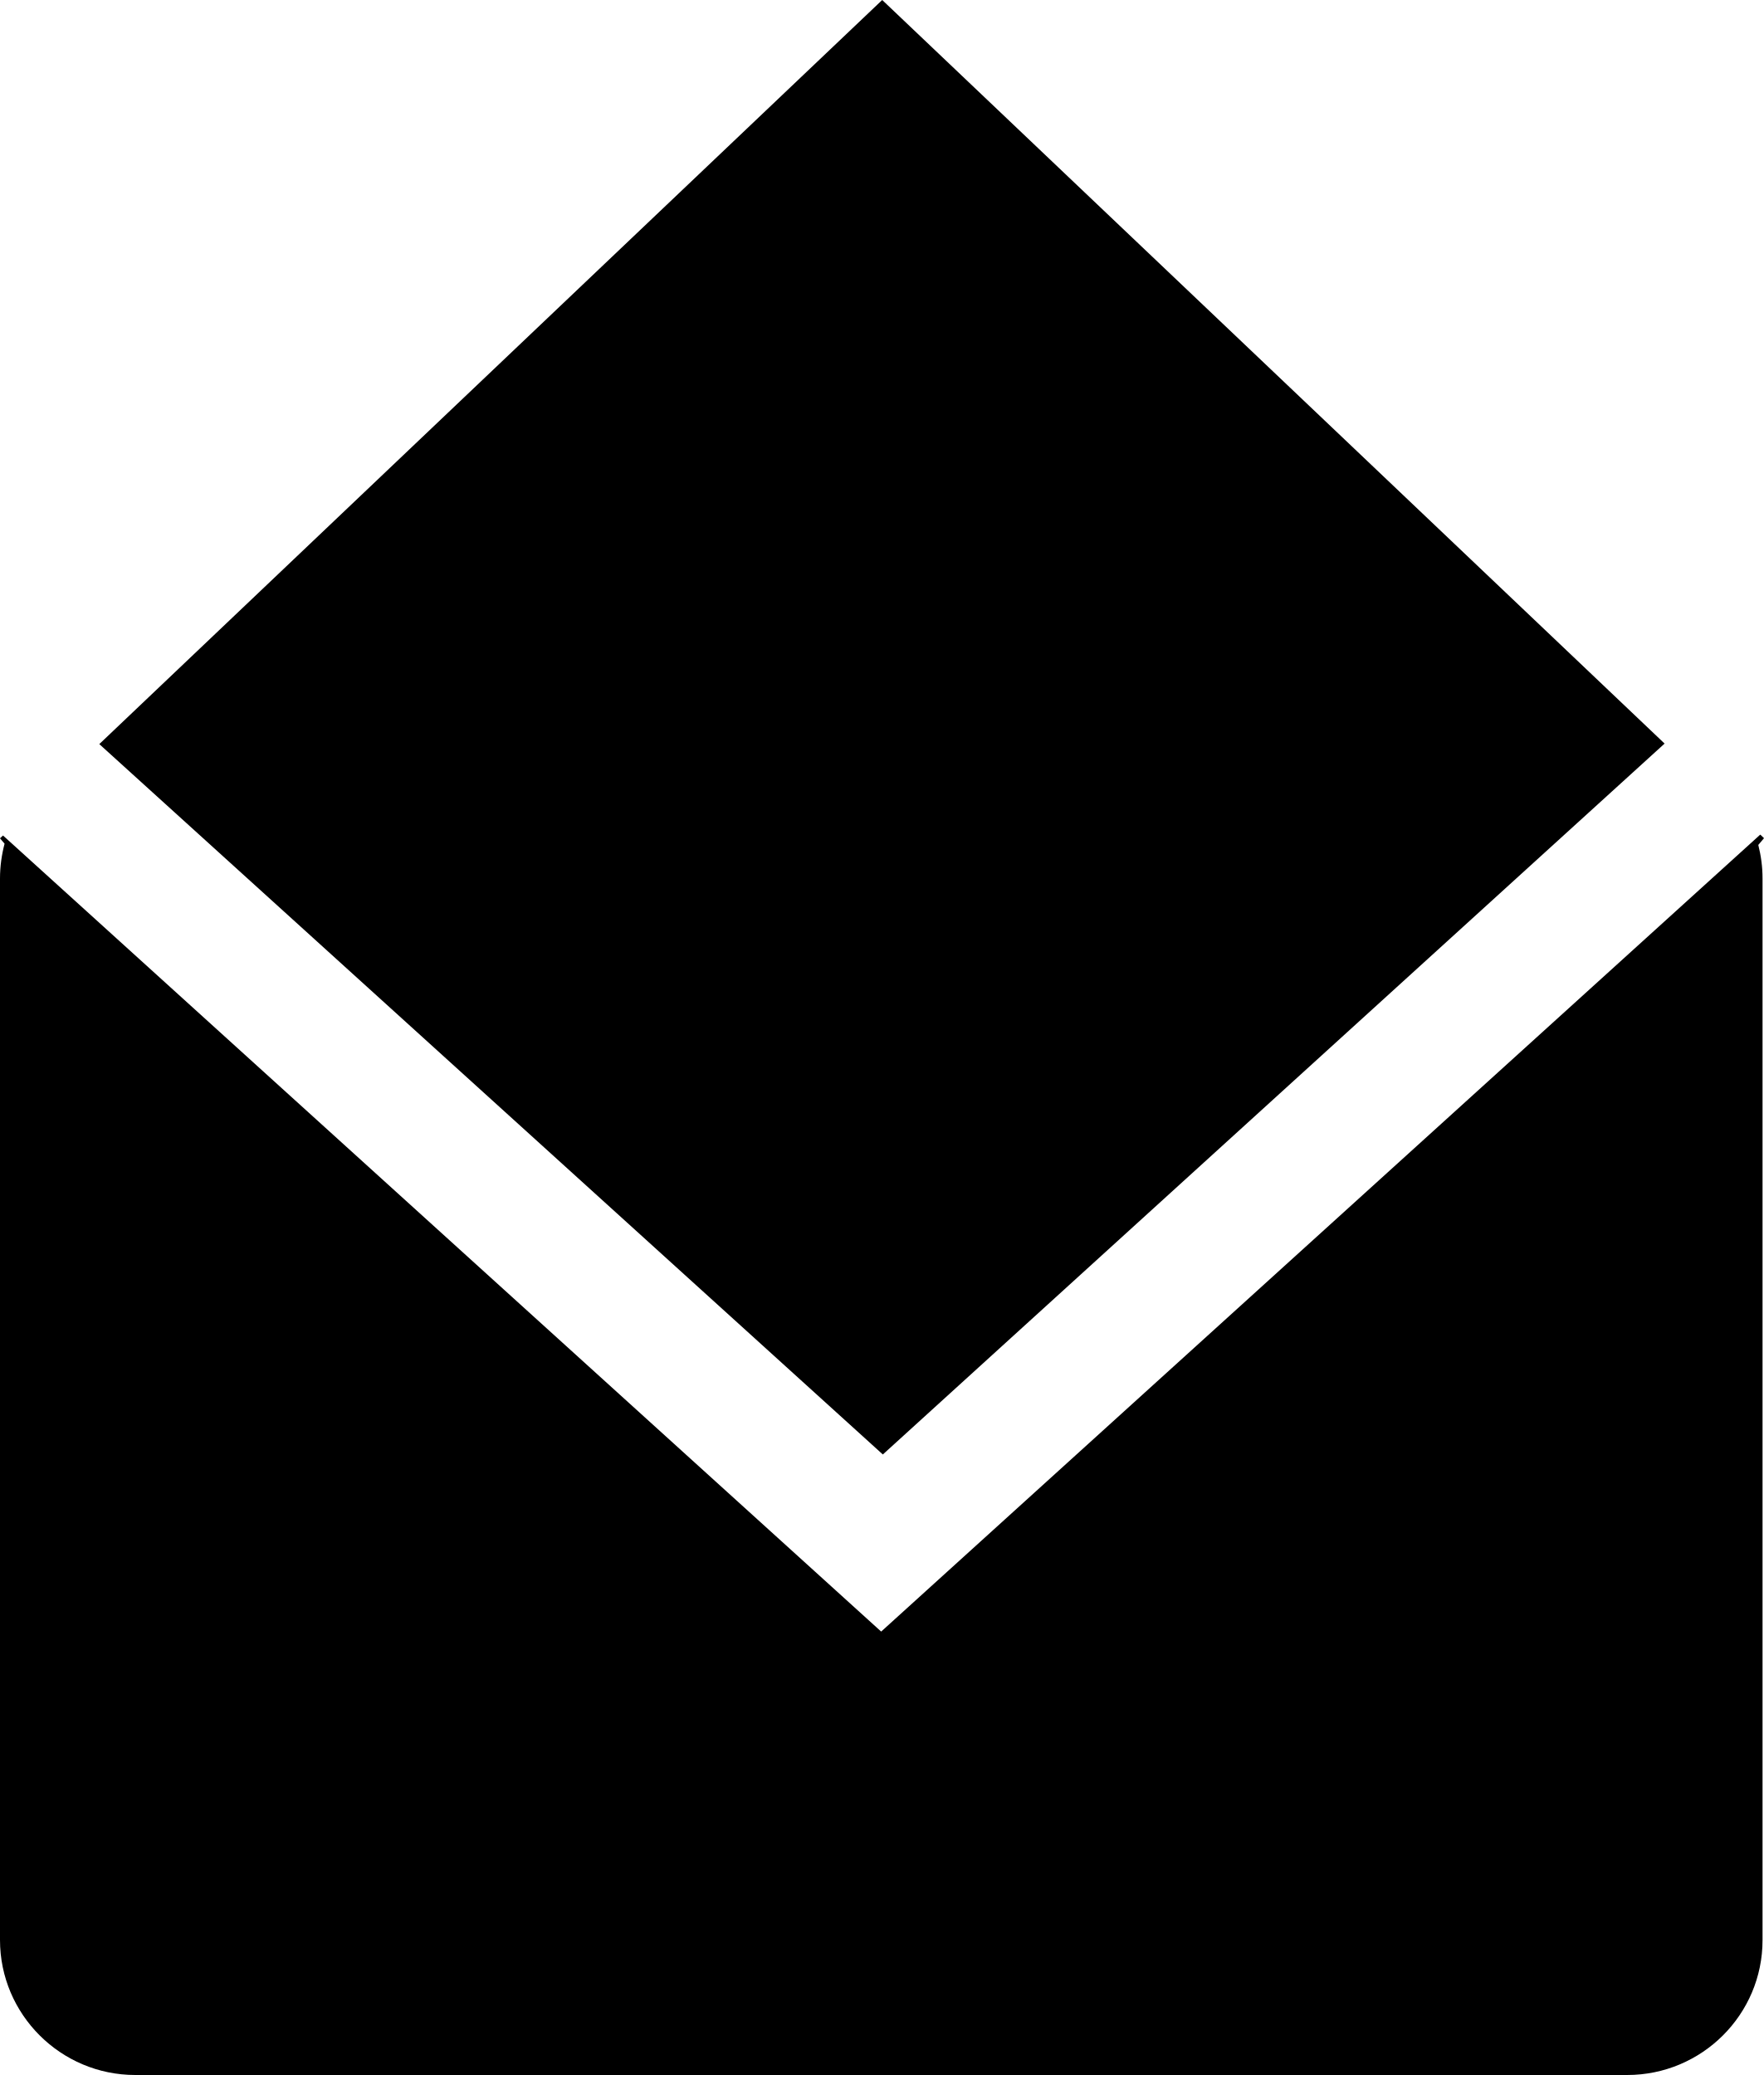
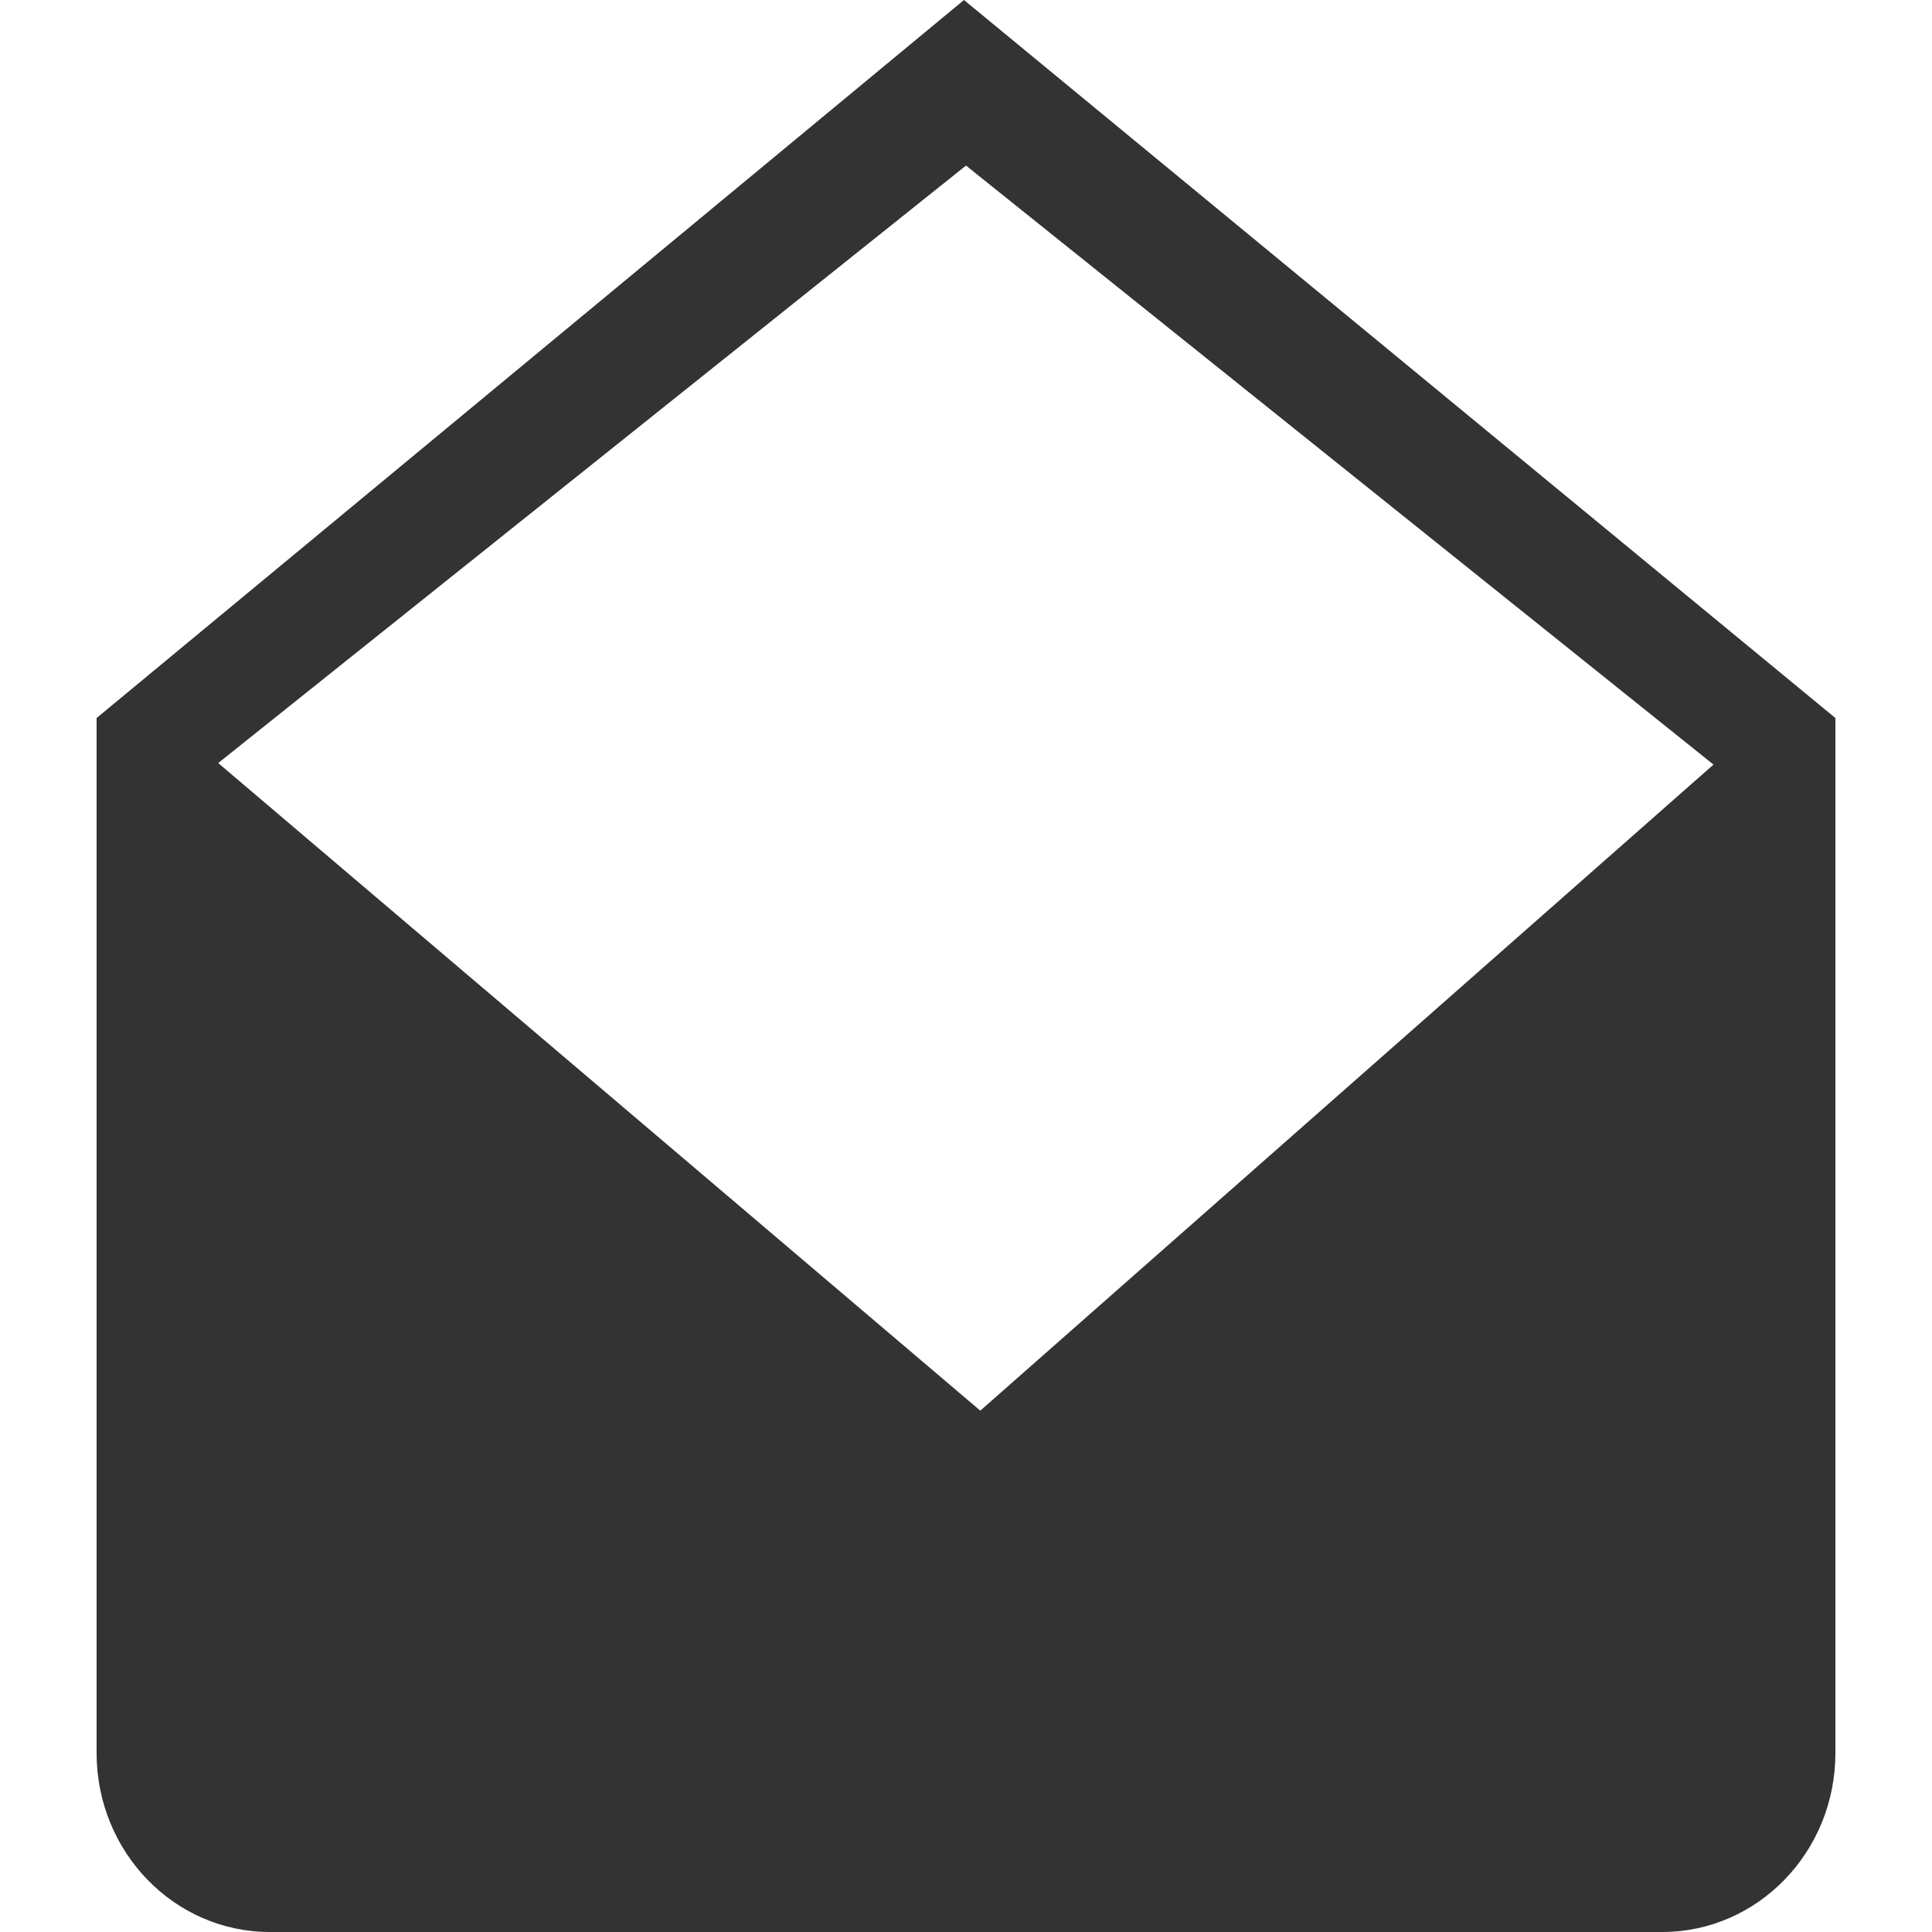
- <svg xmlns="http://www.w3.org/2000/svg" width="17px" height="20px" viewBox="0 0 17 20" version="1.1">
-   <defs />
-   <g id="mail-open" stroke="none" stroke-width="1" fill="none" fill-rule="evenodd">
-     <path d="M16.965,8.045 L17,8.079 L16.945,8.144 C16.971,8.247 16.986,8.355 16.986,8.468 L16.986,18.699 C16.986,19.418 16.401,20 15.681,20 L1.304,20 C0.584,20 0,19.415 0,18.699 L0,8.468 C0,8.351 0.016,8.239 0.044,8.132 L0,8.08 L0.029,8.053 L8.492,15.726 L16.962,8.046 L16.965,8.045 Z M16.042,7.167 L8.502,0 L0.957,7.172 L8.508,14.019 L16.042,7.167 Z" id="Shape" fill="#000000" fill-rule="nonzero" />
+ <svg xmlns="http://www.w3.org/2000/svg" width="20px" height="20px" viewBox="0 0 20 20" version="1.1">
+   <g id="mail_open" stroke="none" stroke-width="1" fill="none" fill-rule="evenodd">
+     <path d="M17.738,7.915 L10,1.714 L2.259,7.899 L10.148,14.603 L17.738,7.915 Z M19,18.147 C19,19.171 18.197,20 17.206,20 L2.794,20 C1.803,20 1,19.171 1,18.147 L1,7.433 L9.979,2.84217094e-14 L19,7.433 L19,18.147 Z" id="Combined-Shape" fill="#333333" fill-rule="nonzero" />
  </g>
</svg>
